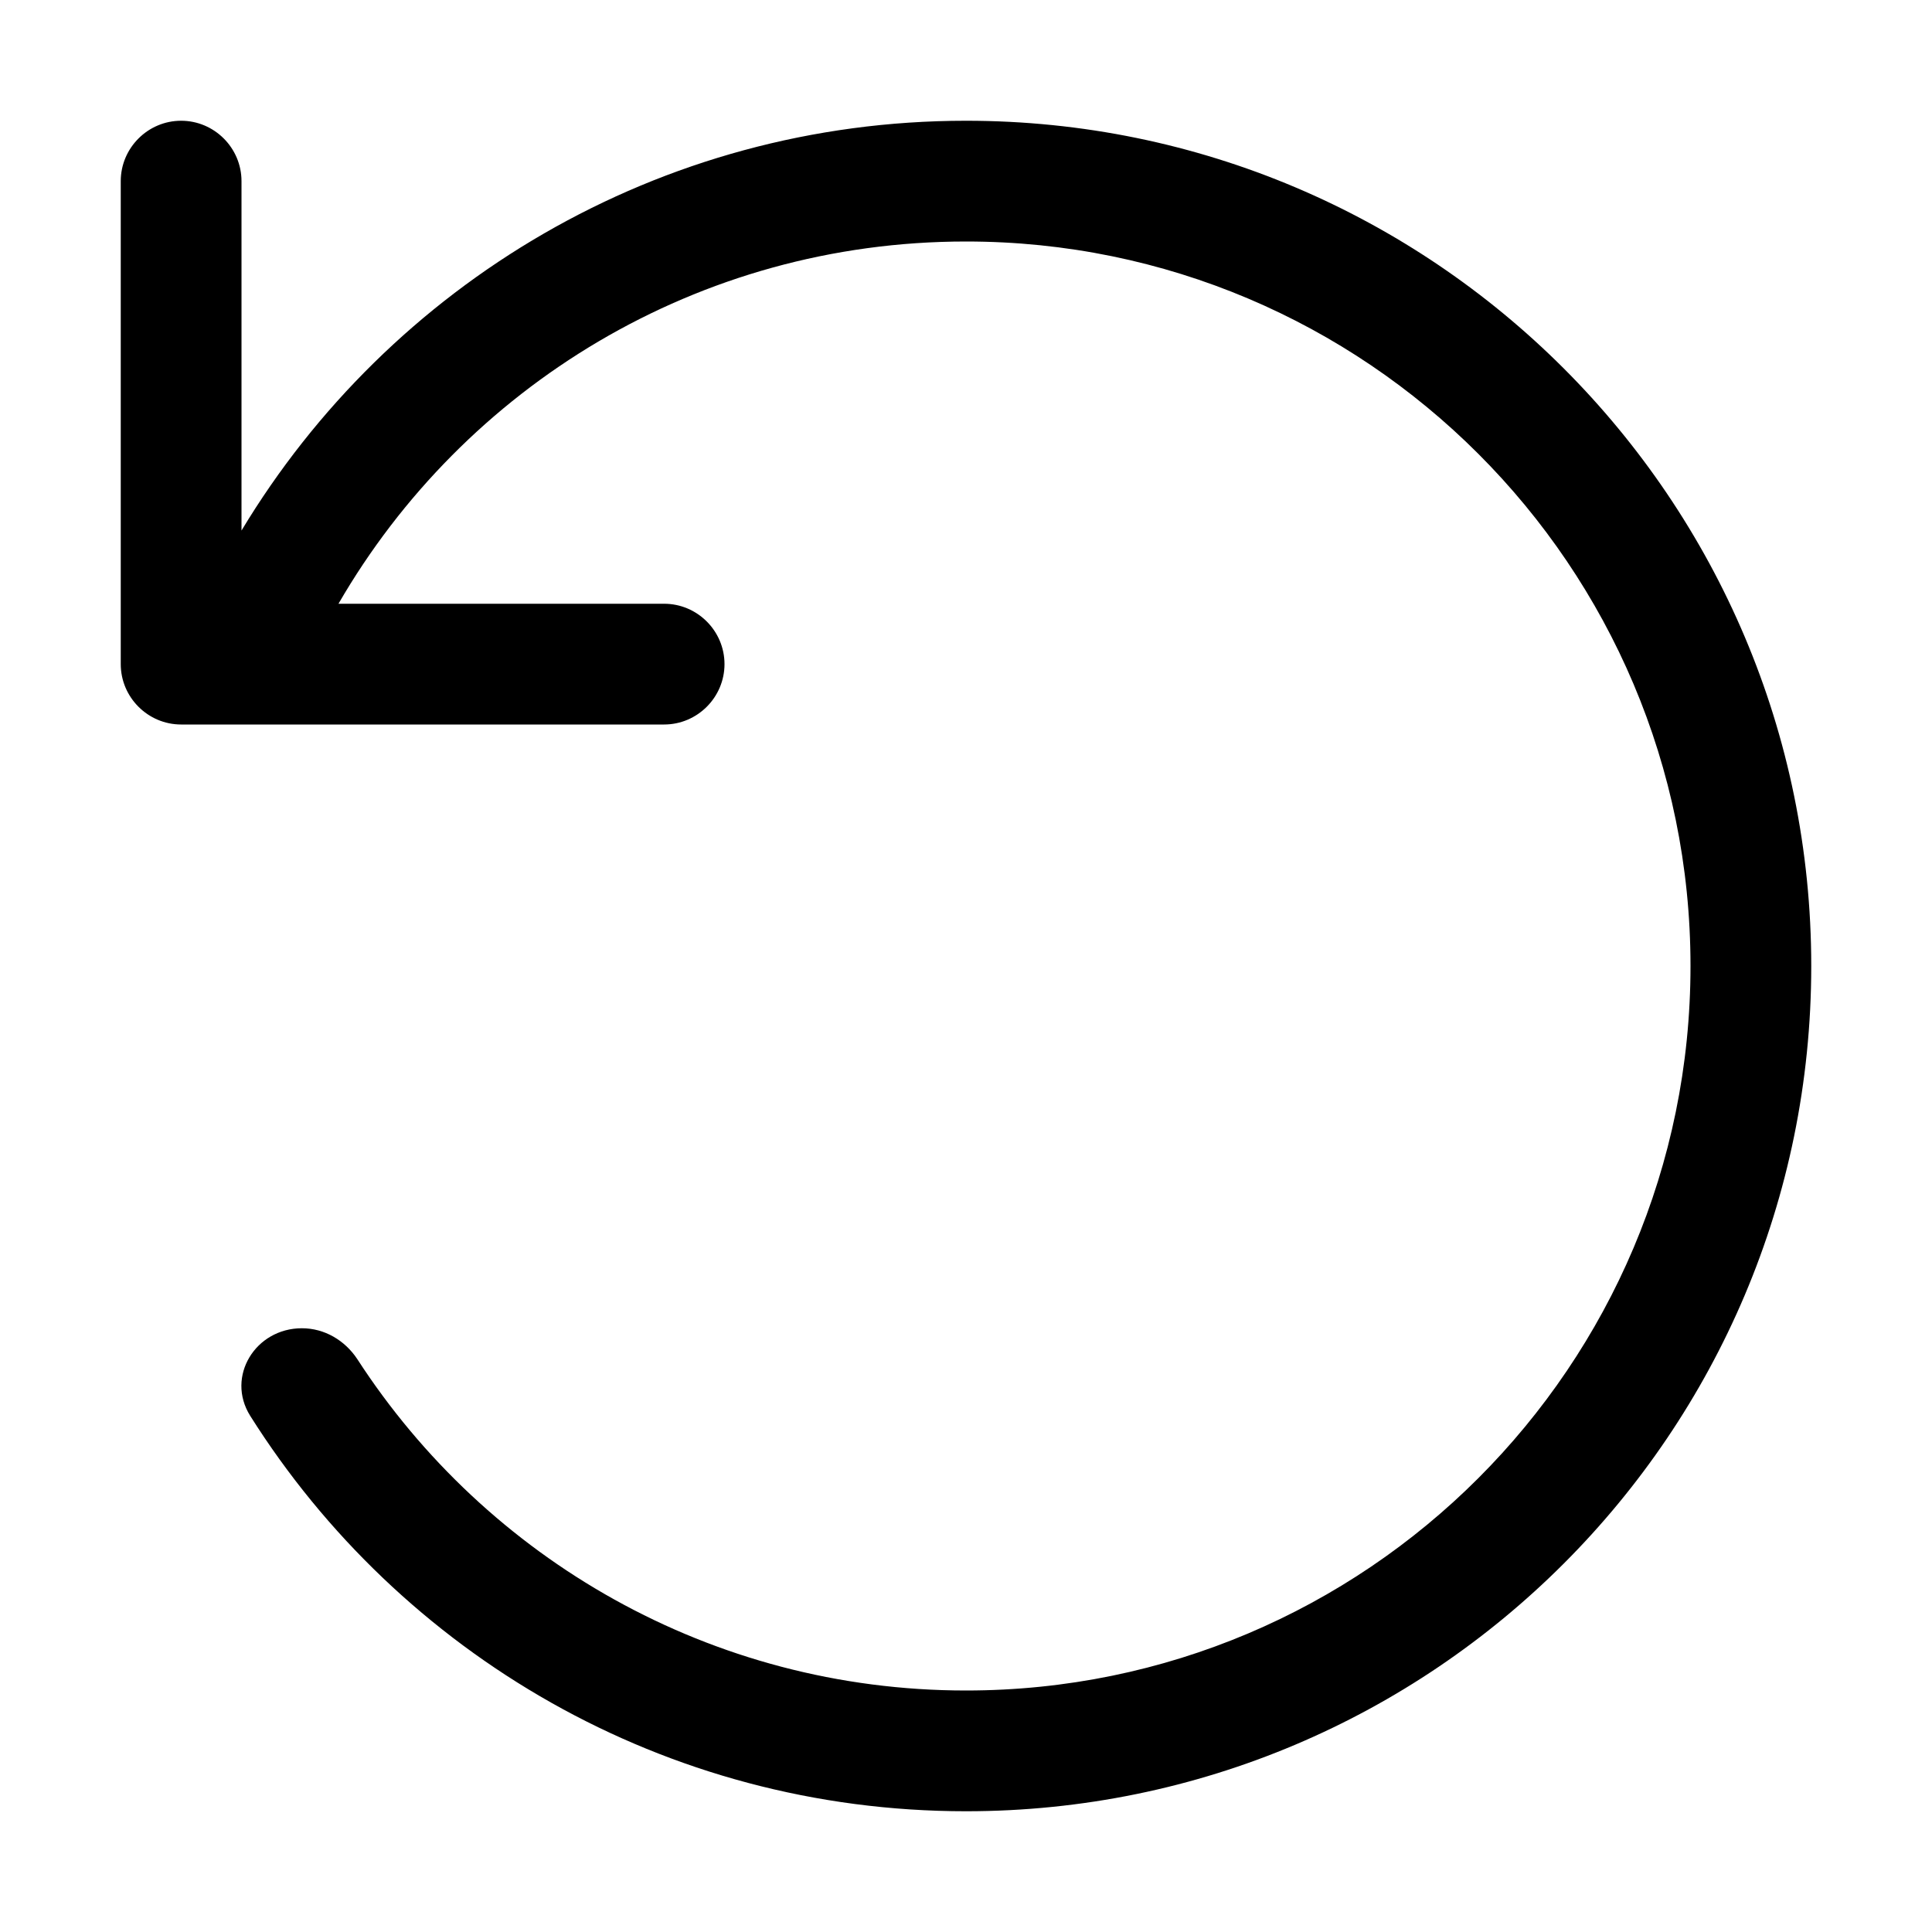
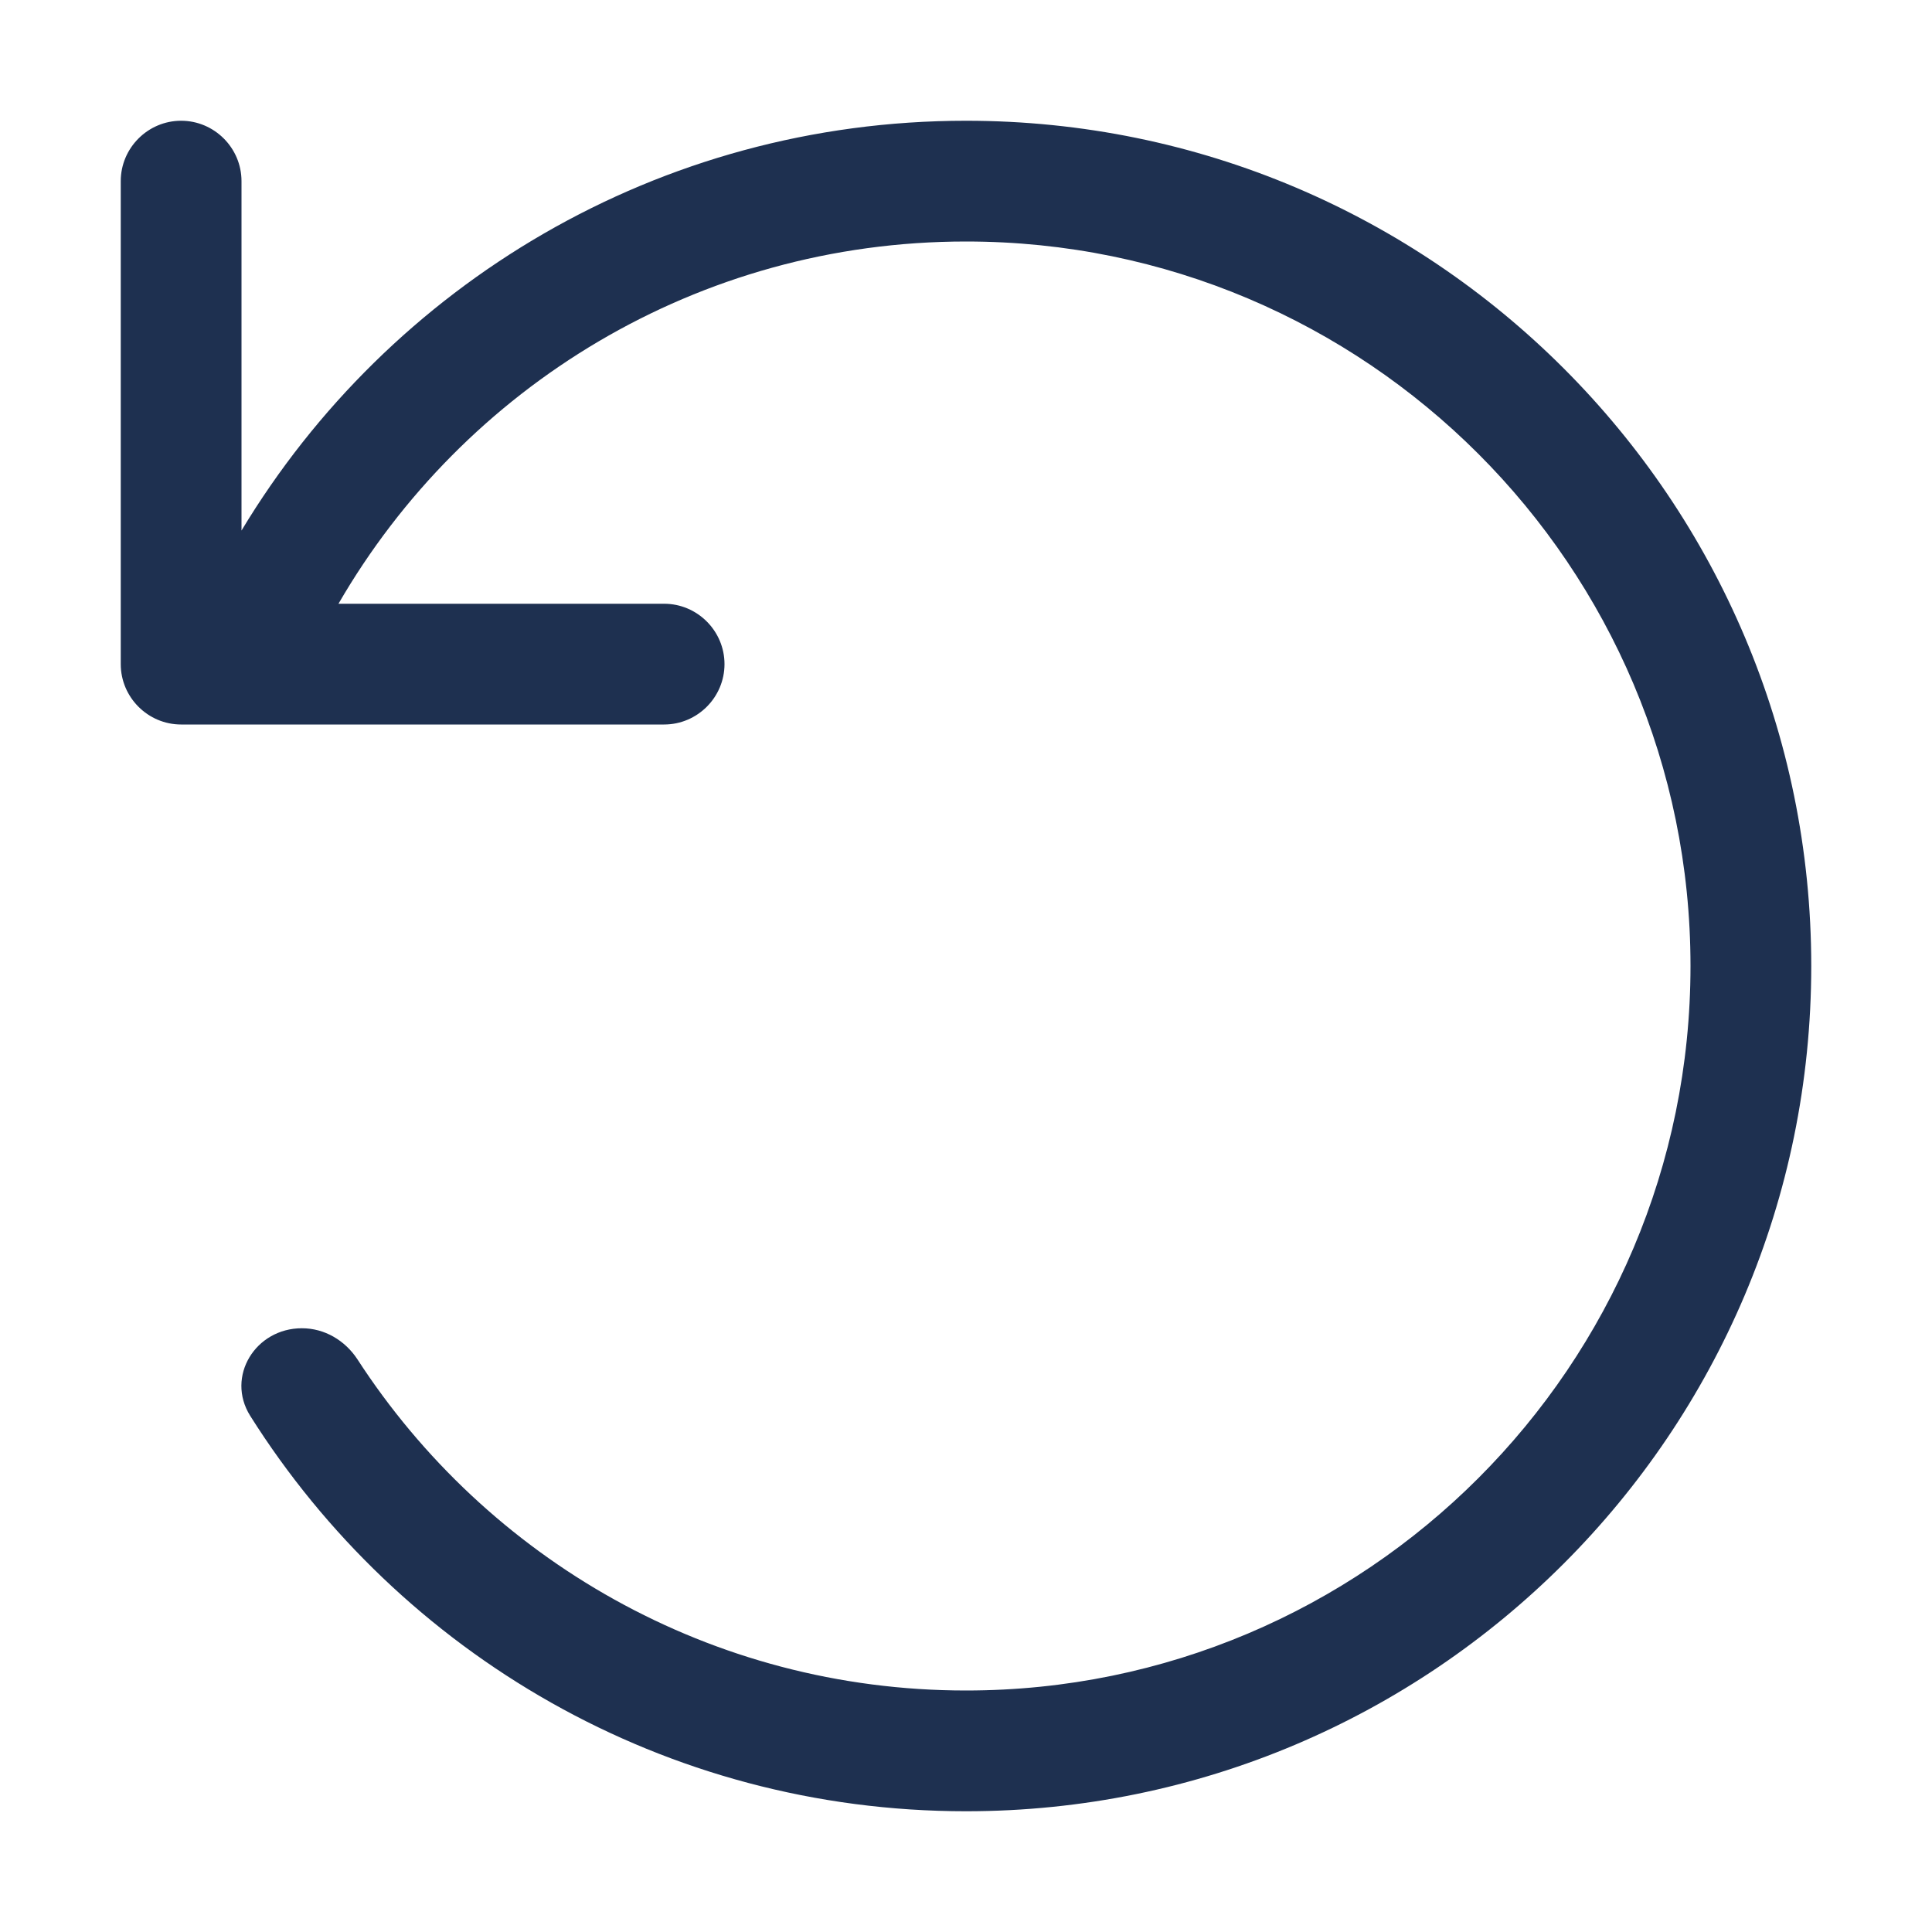
- <svg xmlns="http://www.w3.org/2000/svg" viewBox="0 0 512 512">
-   <path d="M48 192c-8.8 0-16-7.2-16-16V48c0-8.8 7.2-16 16-16s16 7.2 16 16v92.6C103.2 75.5 174.5 32 256 32c123.7 0 224 100.3 224 224s-100.3 224-224 224c-79.9 0-150-41.8-189.7-104.8C59.8 364.8 67.7 352 80 352c6 0 11.4 3.2 14.7 8.2C128.9 413 188.4 448 256 448c106 0 192-86 192-192s-86-192-192-192c-71.1 0-133.1 38.6-166.3 96H176c8.8 0 16 7.2 16 16s-7.2 16-16 16H48z" />
+ <svg xmlns="http://www.w3.org/2000/svg" height="16" width="16" viewBox="0 0 512 512">
+   <path opacity="1" fill="#1E3050" d="M48 192c-8.8 0-16-7.2-16-16V48c0-8.8 7.2-16 16-16s16 7.2 16 16v92.6C103.2 75.5 174.5 32 256 32c123.7 0 224 100.3 224 224s-100.3 224-224 224c-79.9 0-150-41.8-189.7-104.8C59.8 364.8 67.7 352 80 352c6 0 11.4 3.2 14.7 8.2C128.9 413 188.4 448 256 448c106 0 192-86 192-192s-86-192-192-192c-71.1 0-133.1 38.6-166.3 96H176c8.8 0 16 7.2 16 16s-7.2 16-16 16H48z" />
</svg>
